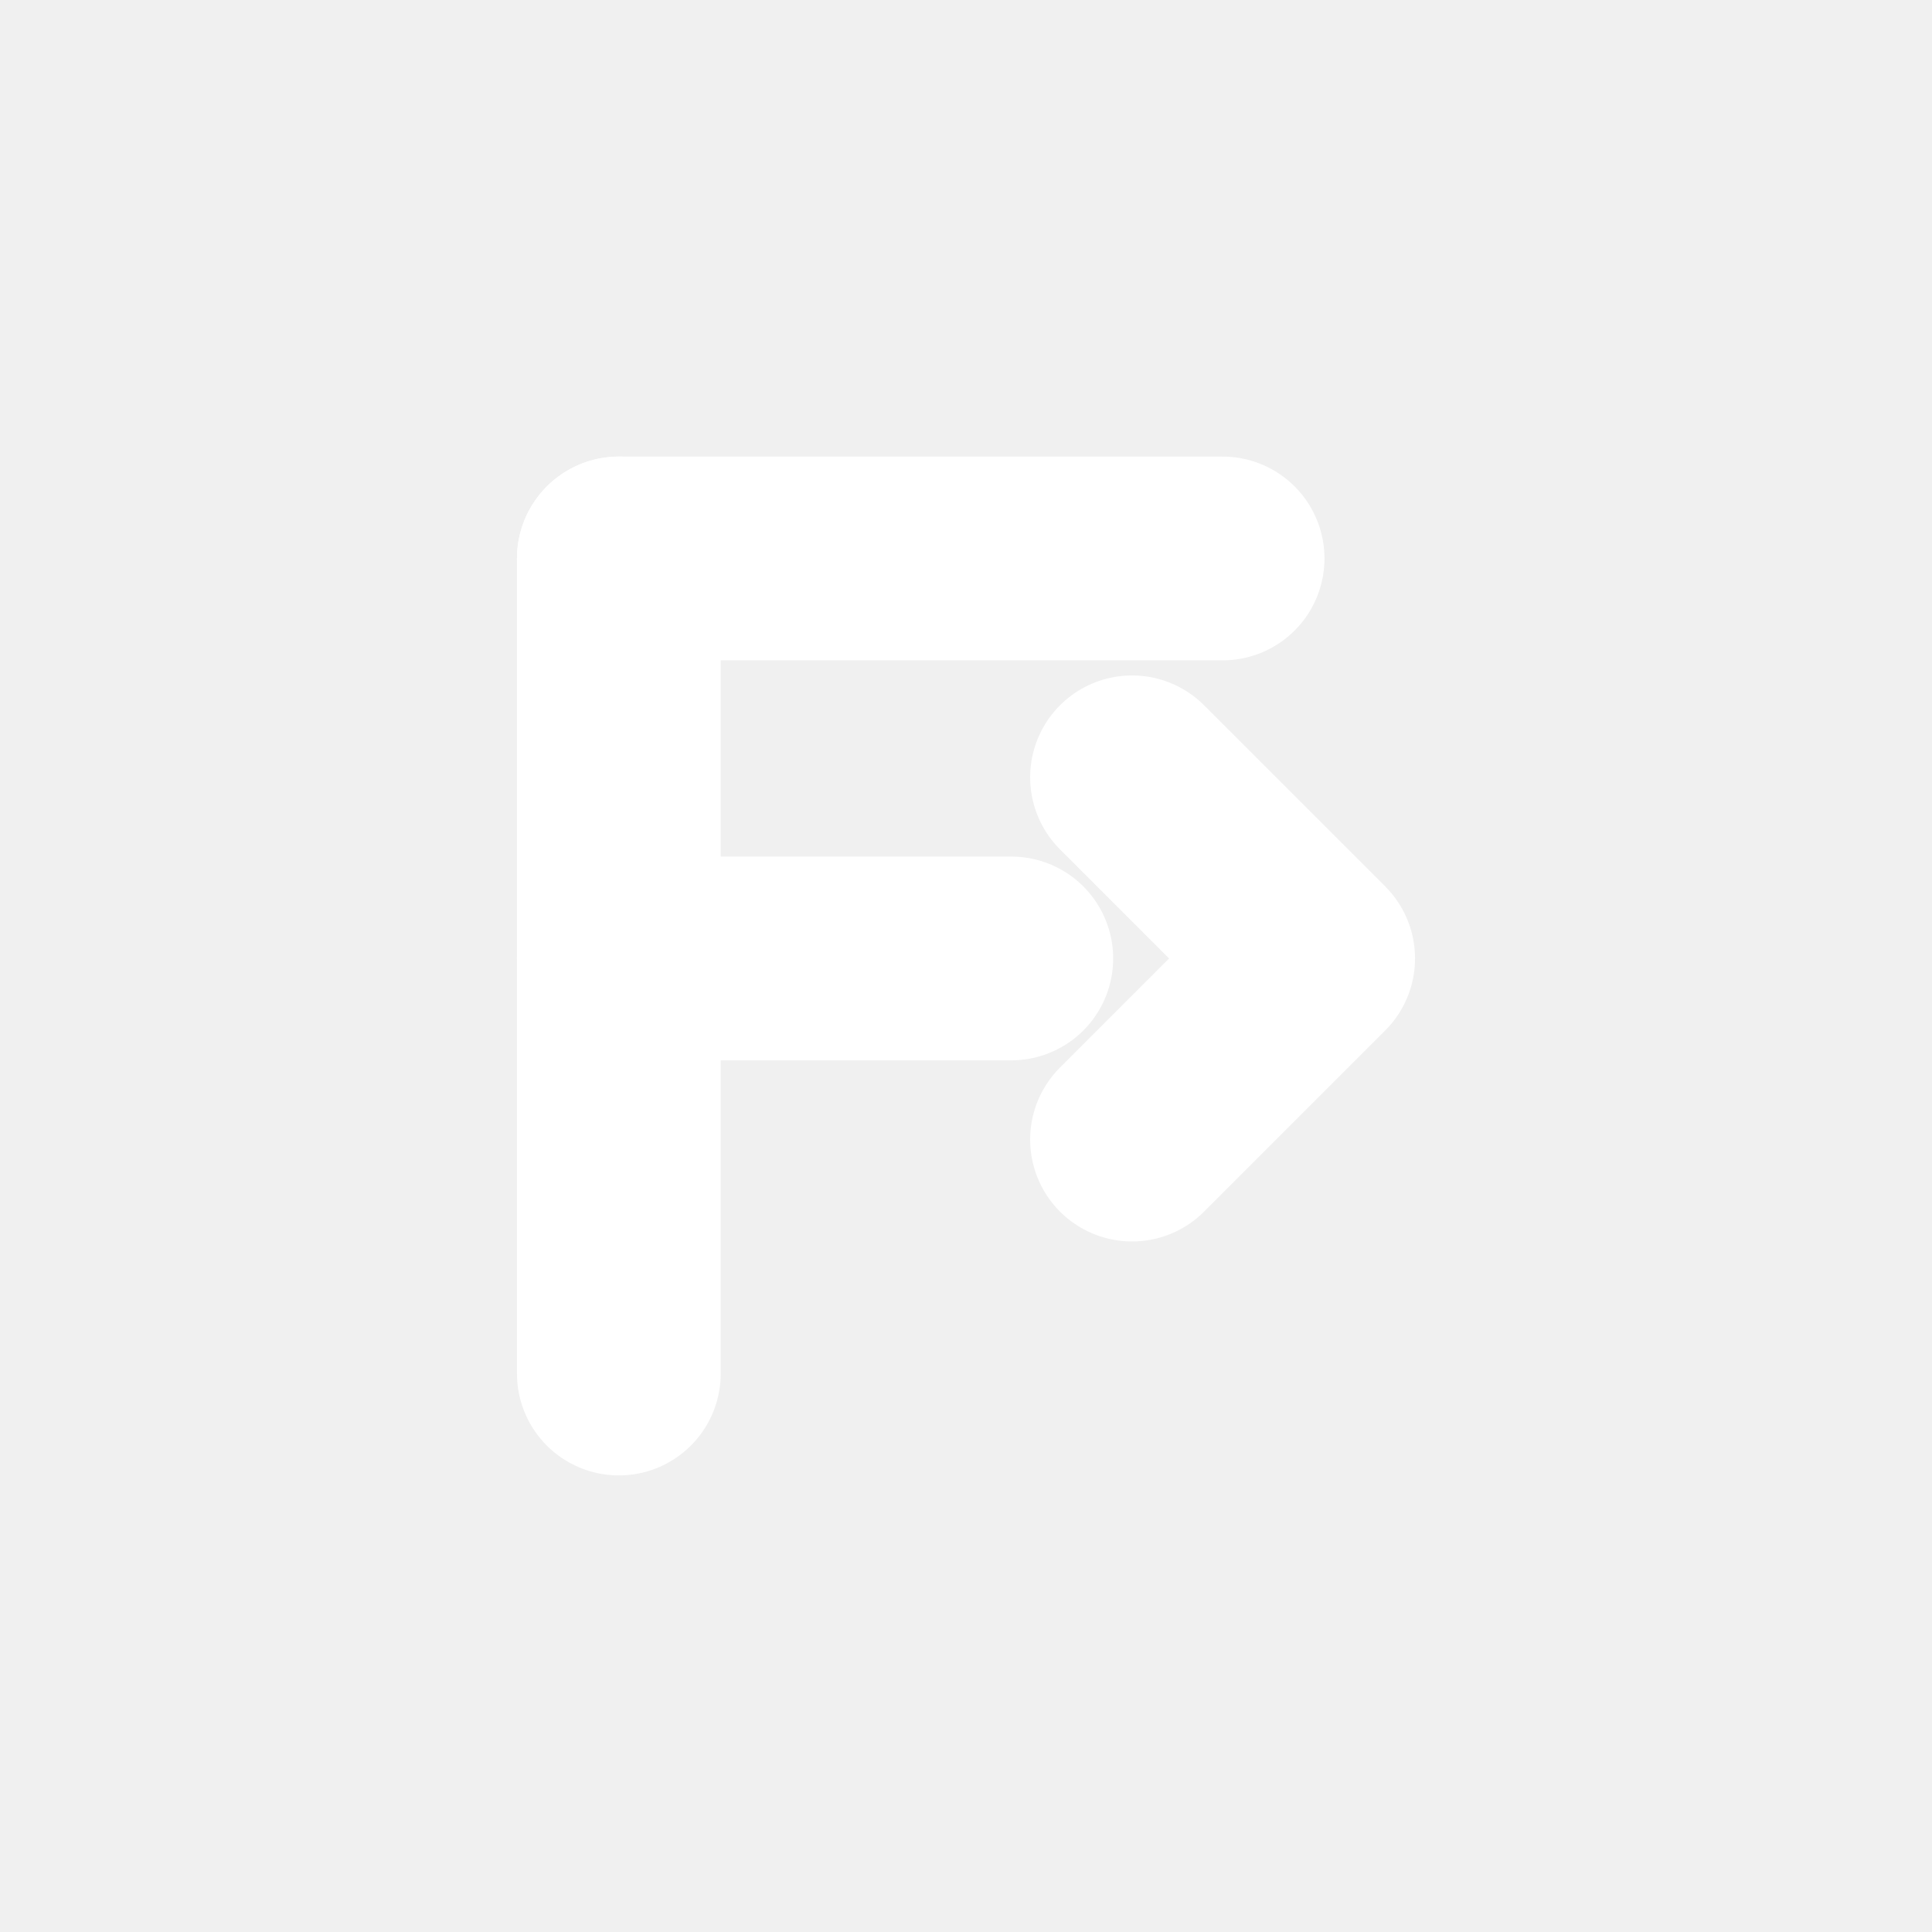
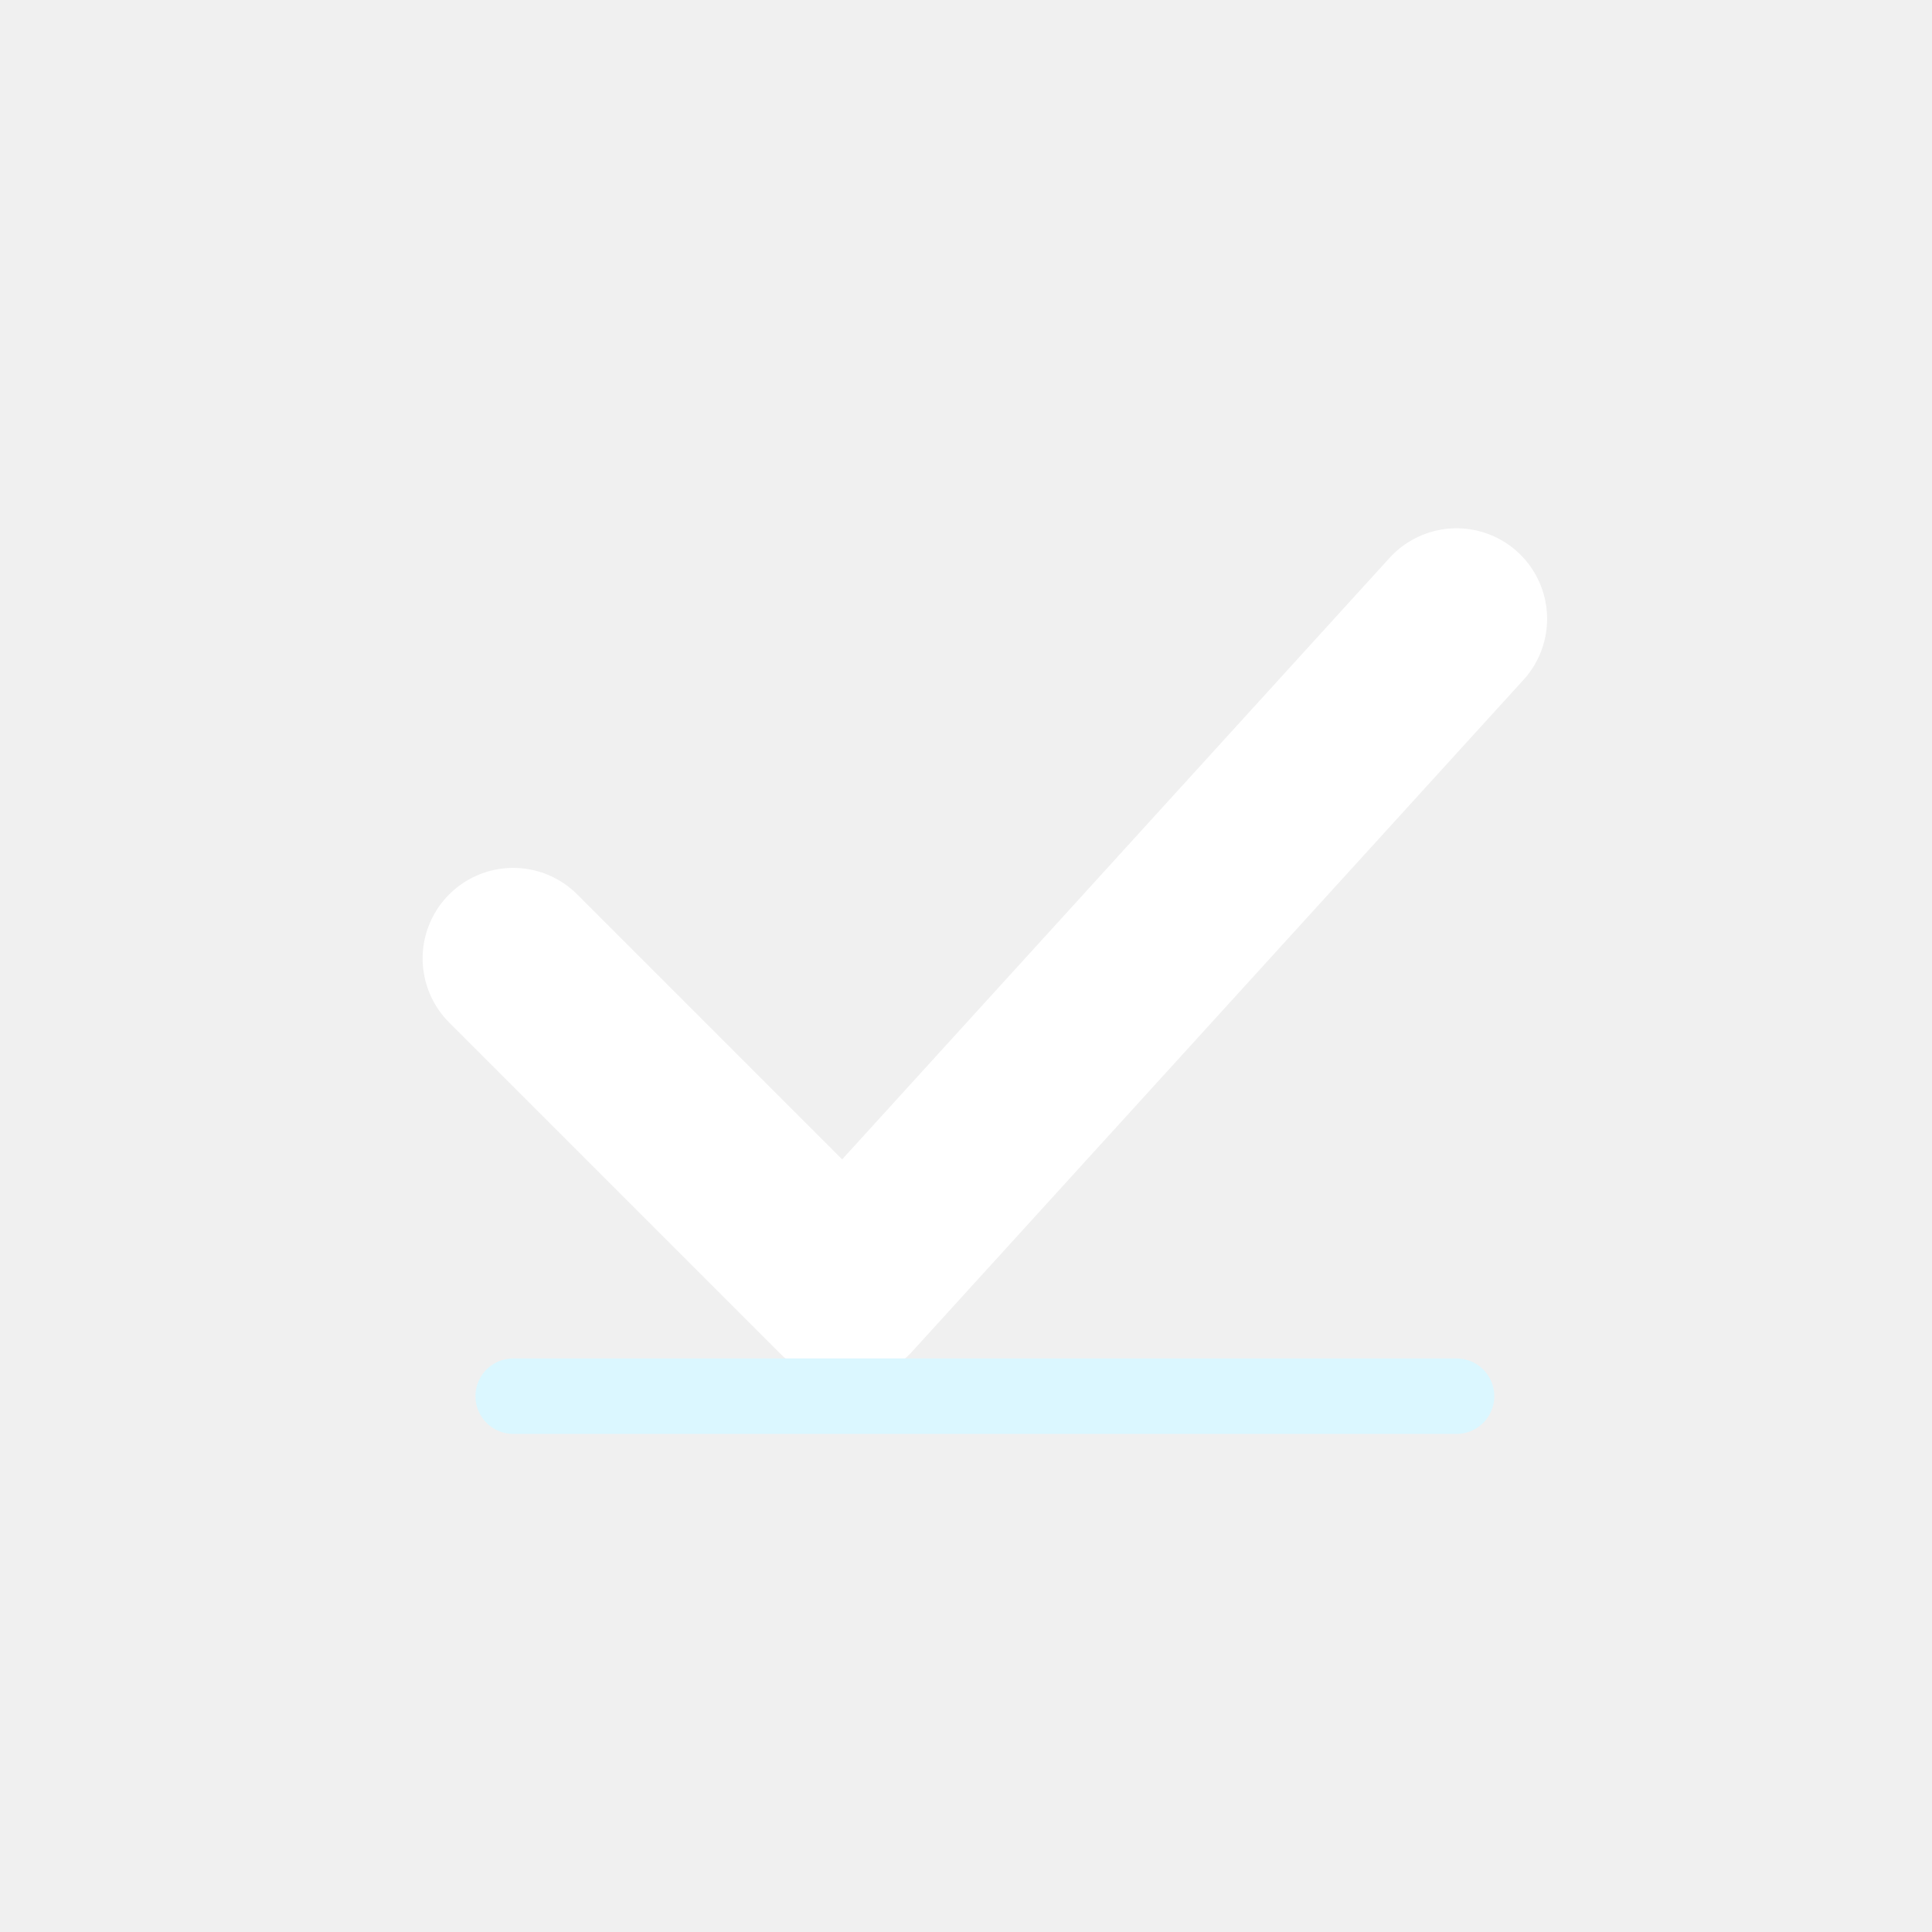
- <svg xmlns="http://www.w3.org/2000/svg" viewBox="0 0 512 512">
-   <defs>
-     <linearGradient id="lg" x1="0" y1="0" x2="1" y2="1">
-       <stop offset="0" stop-color="#6ee7b7" />
-       <stop offset=".5" stop-color="#22c55e" />
-       <stop offset="1" stop-color="#059669" />
-     </linearGradient>
-   </defs>
-   <g fill="none" stroke="#FFFFFF" stroke-width="54" stroke-linecap="round" stroke-linejoin="round">
-     <path d="M164 148V364" />
-     <path d="M164 148H324" />
-     <path d="M164 254H268" />
-     <path d="M300 206L348 254L300 302" />
-   </g>
+ <svg xmlns="http://www.w3.org/2000/svg" width="256" height="256" viewBox="0 0 256 256">
+   <path d="M68 127l44 44 81-89" fill="none" stroke="#FFFFFF" stroke-width="24" stroke-linecap="round" stroke-linejoin="round" />
+   <path d="M68 185h125" fill="none" stroke="#DBF7FF" stroke-width="10" stroke-linecap="round" />
</svg>
